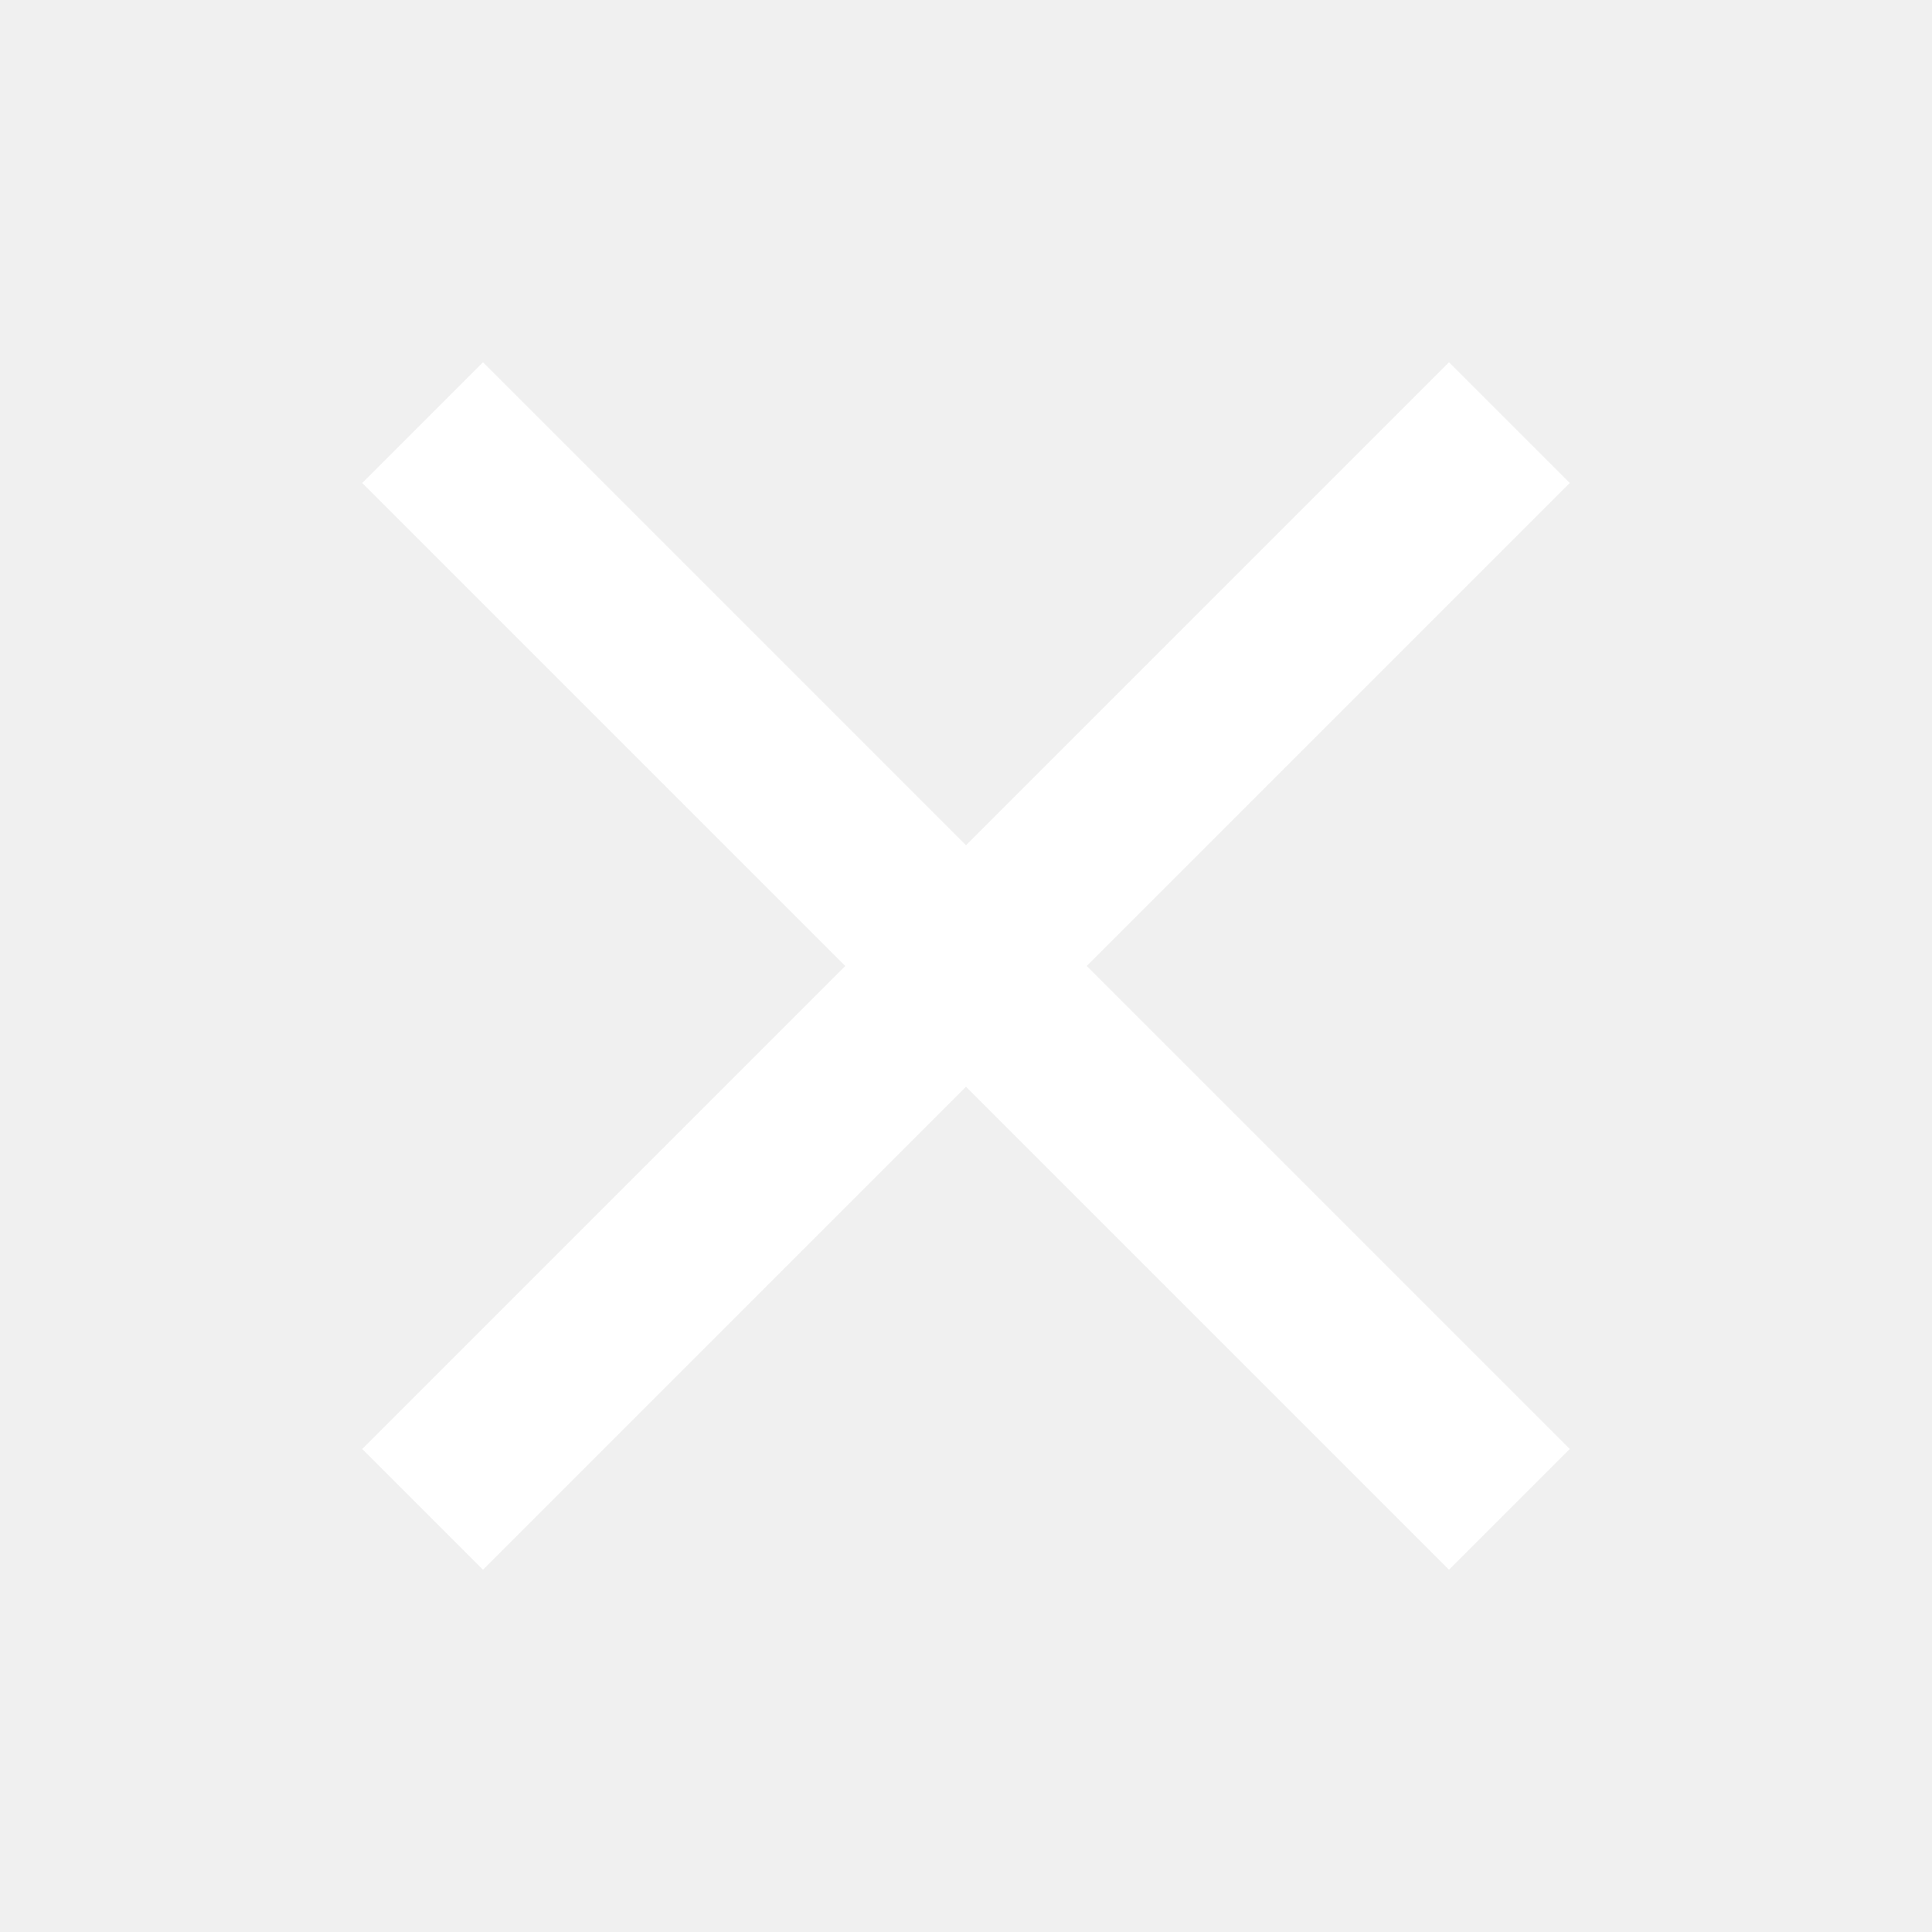
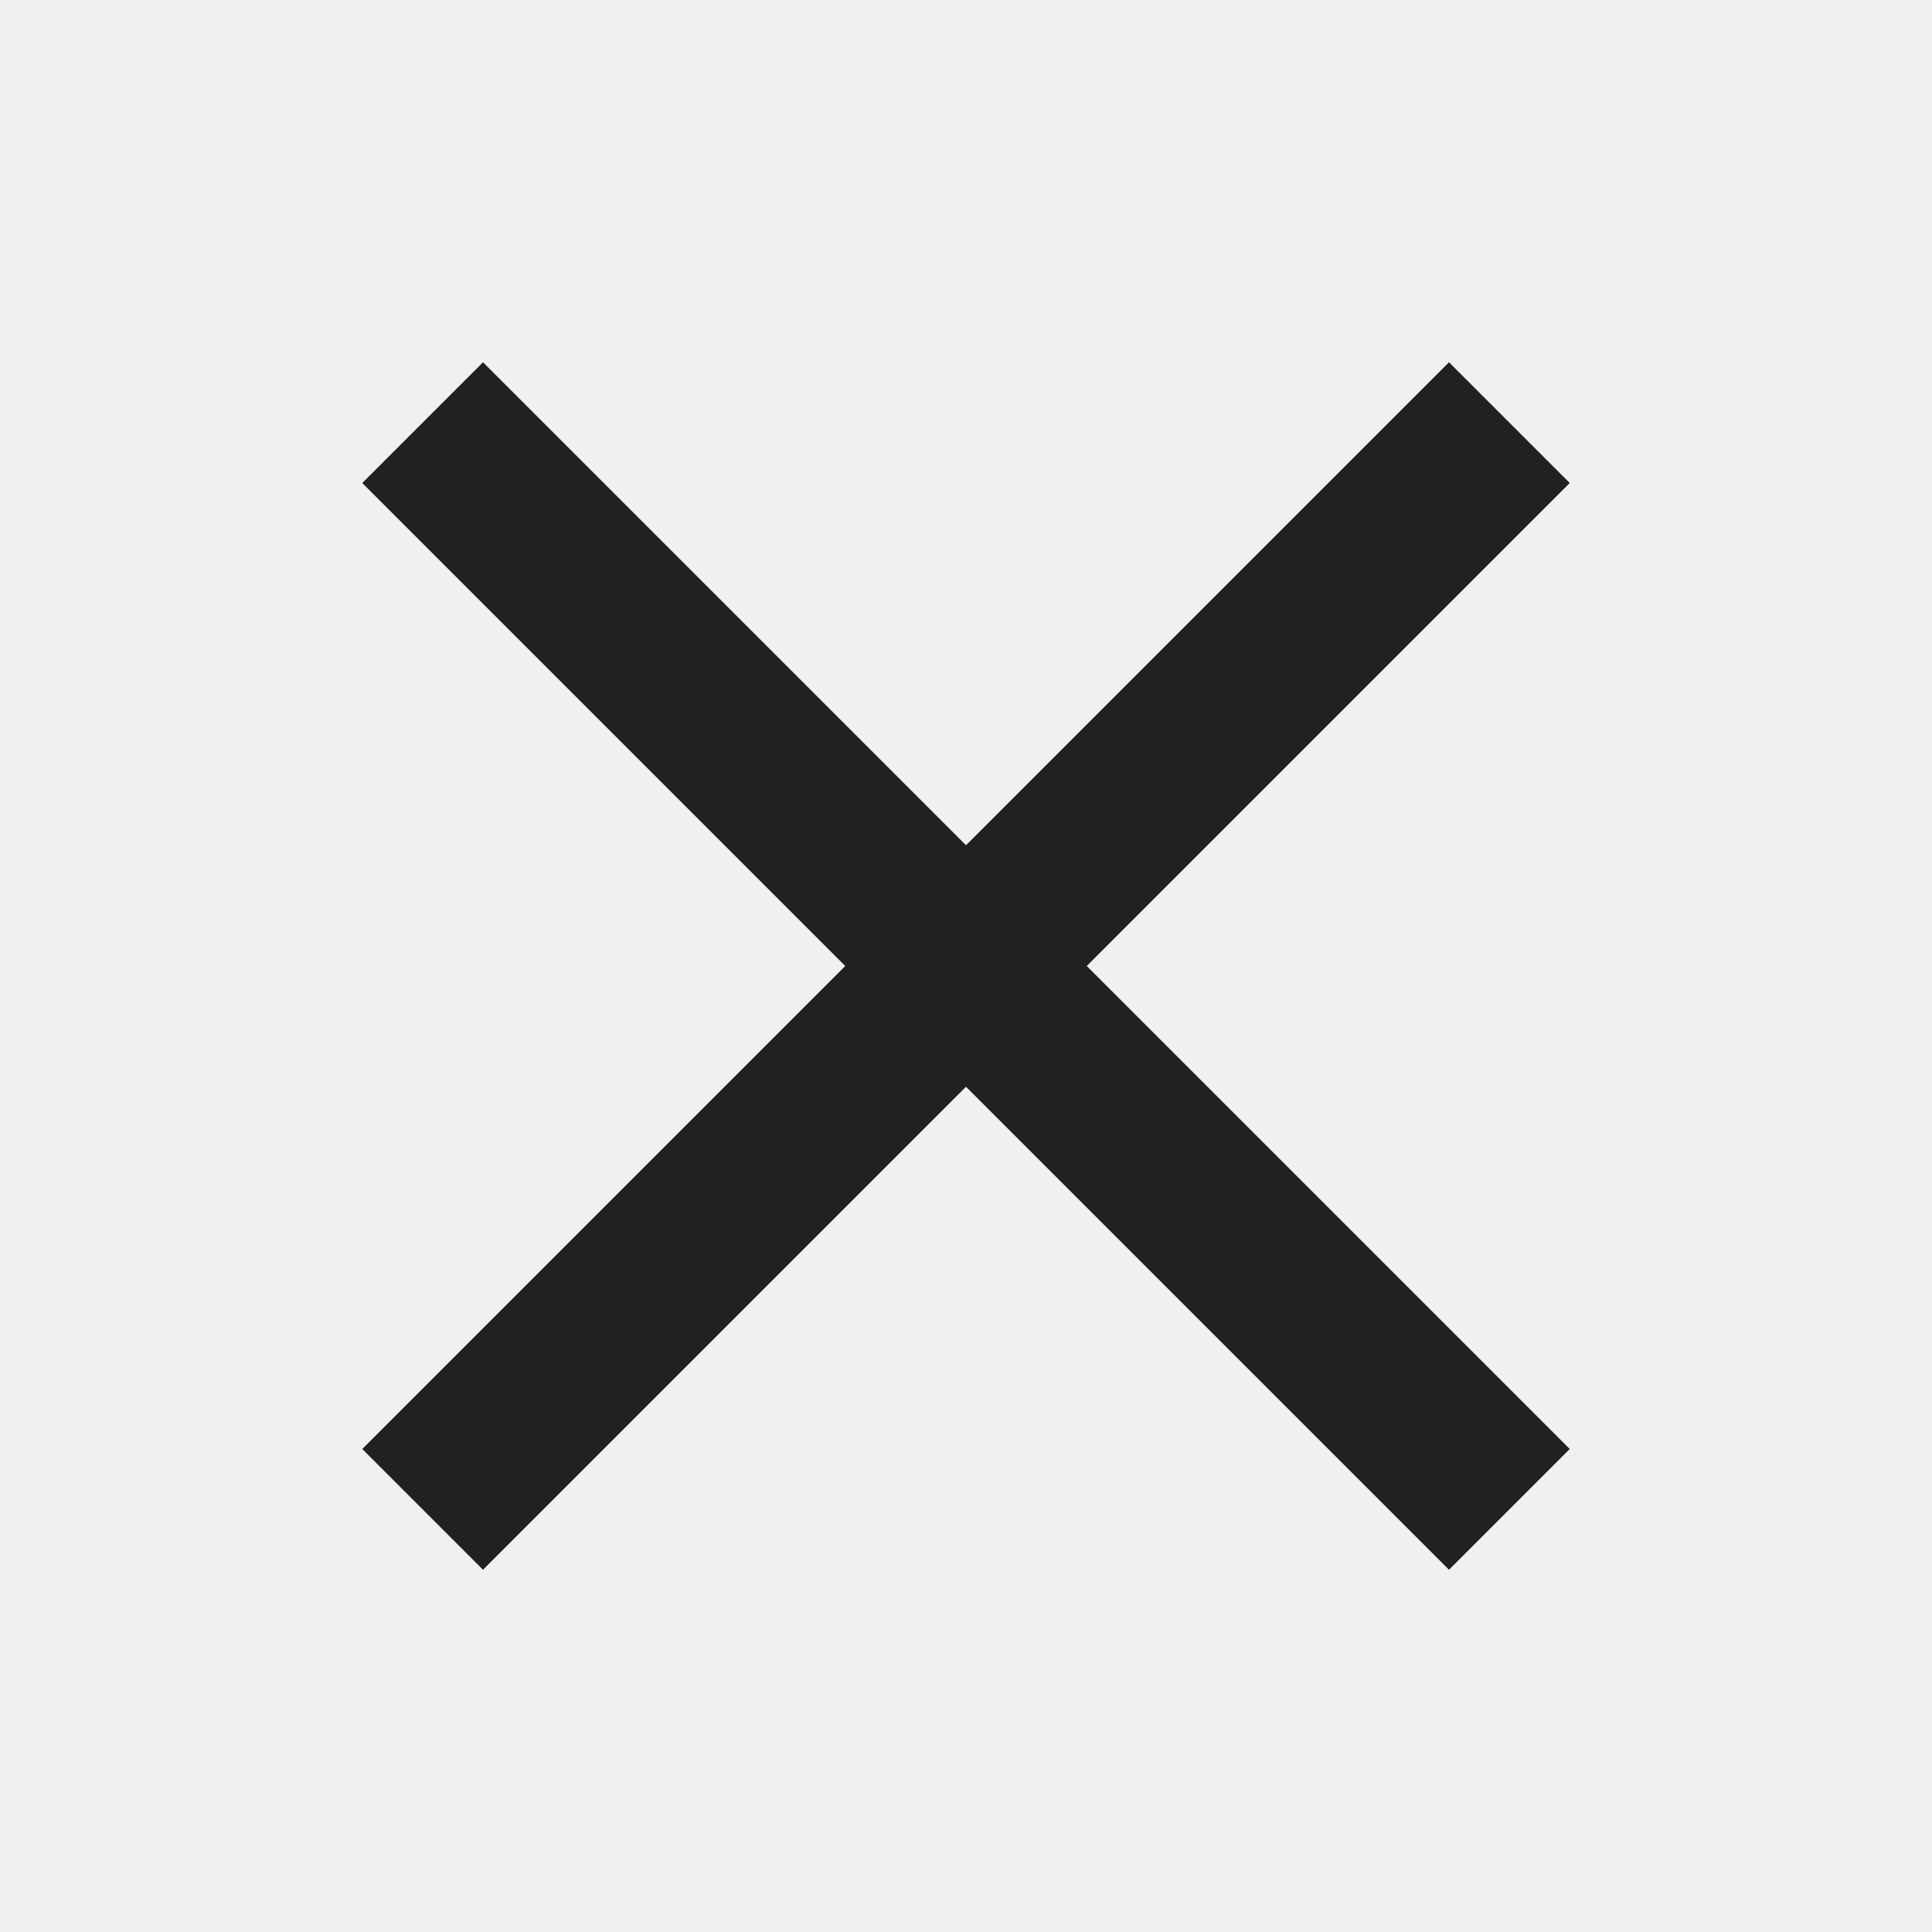
<svg xmlns="http://www.w3.org/2000/svg" width="24" height="24" viewBox="0 0 24 24" fill="none">
-   <path d="M4.5 6L6 4.5L12 10.5L18 4.5L19.5 6L13.5 12L19.5 18L18 19.5L12 13.5L6 19.5L4.5 18L10.5 12L4.5 6Z" fill="white" />
+   <path d="M4.5 6L6 4.5L12 10.5L18 4.5L19.5 6L13.5 12L19.5 18L18 19.5L12 13.5L6 19.5L4.5 18L10.5 12L4.5 6Z" fill="#212121" />
</svg>
